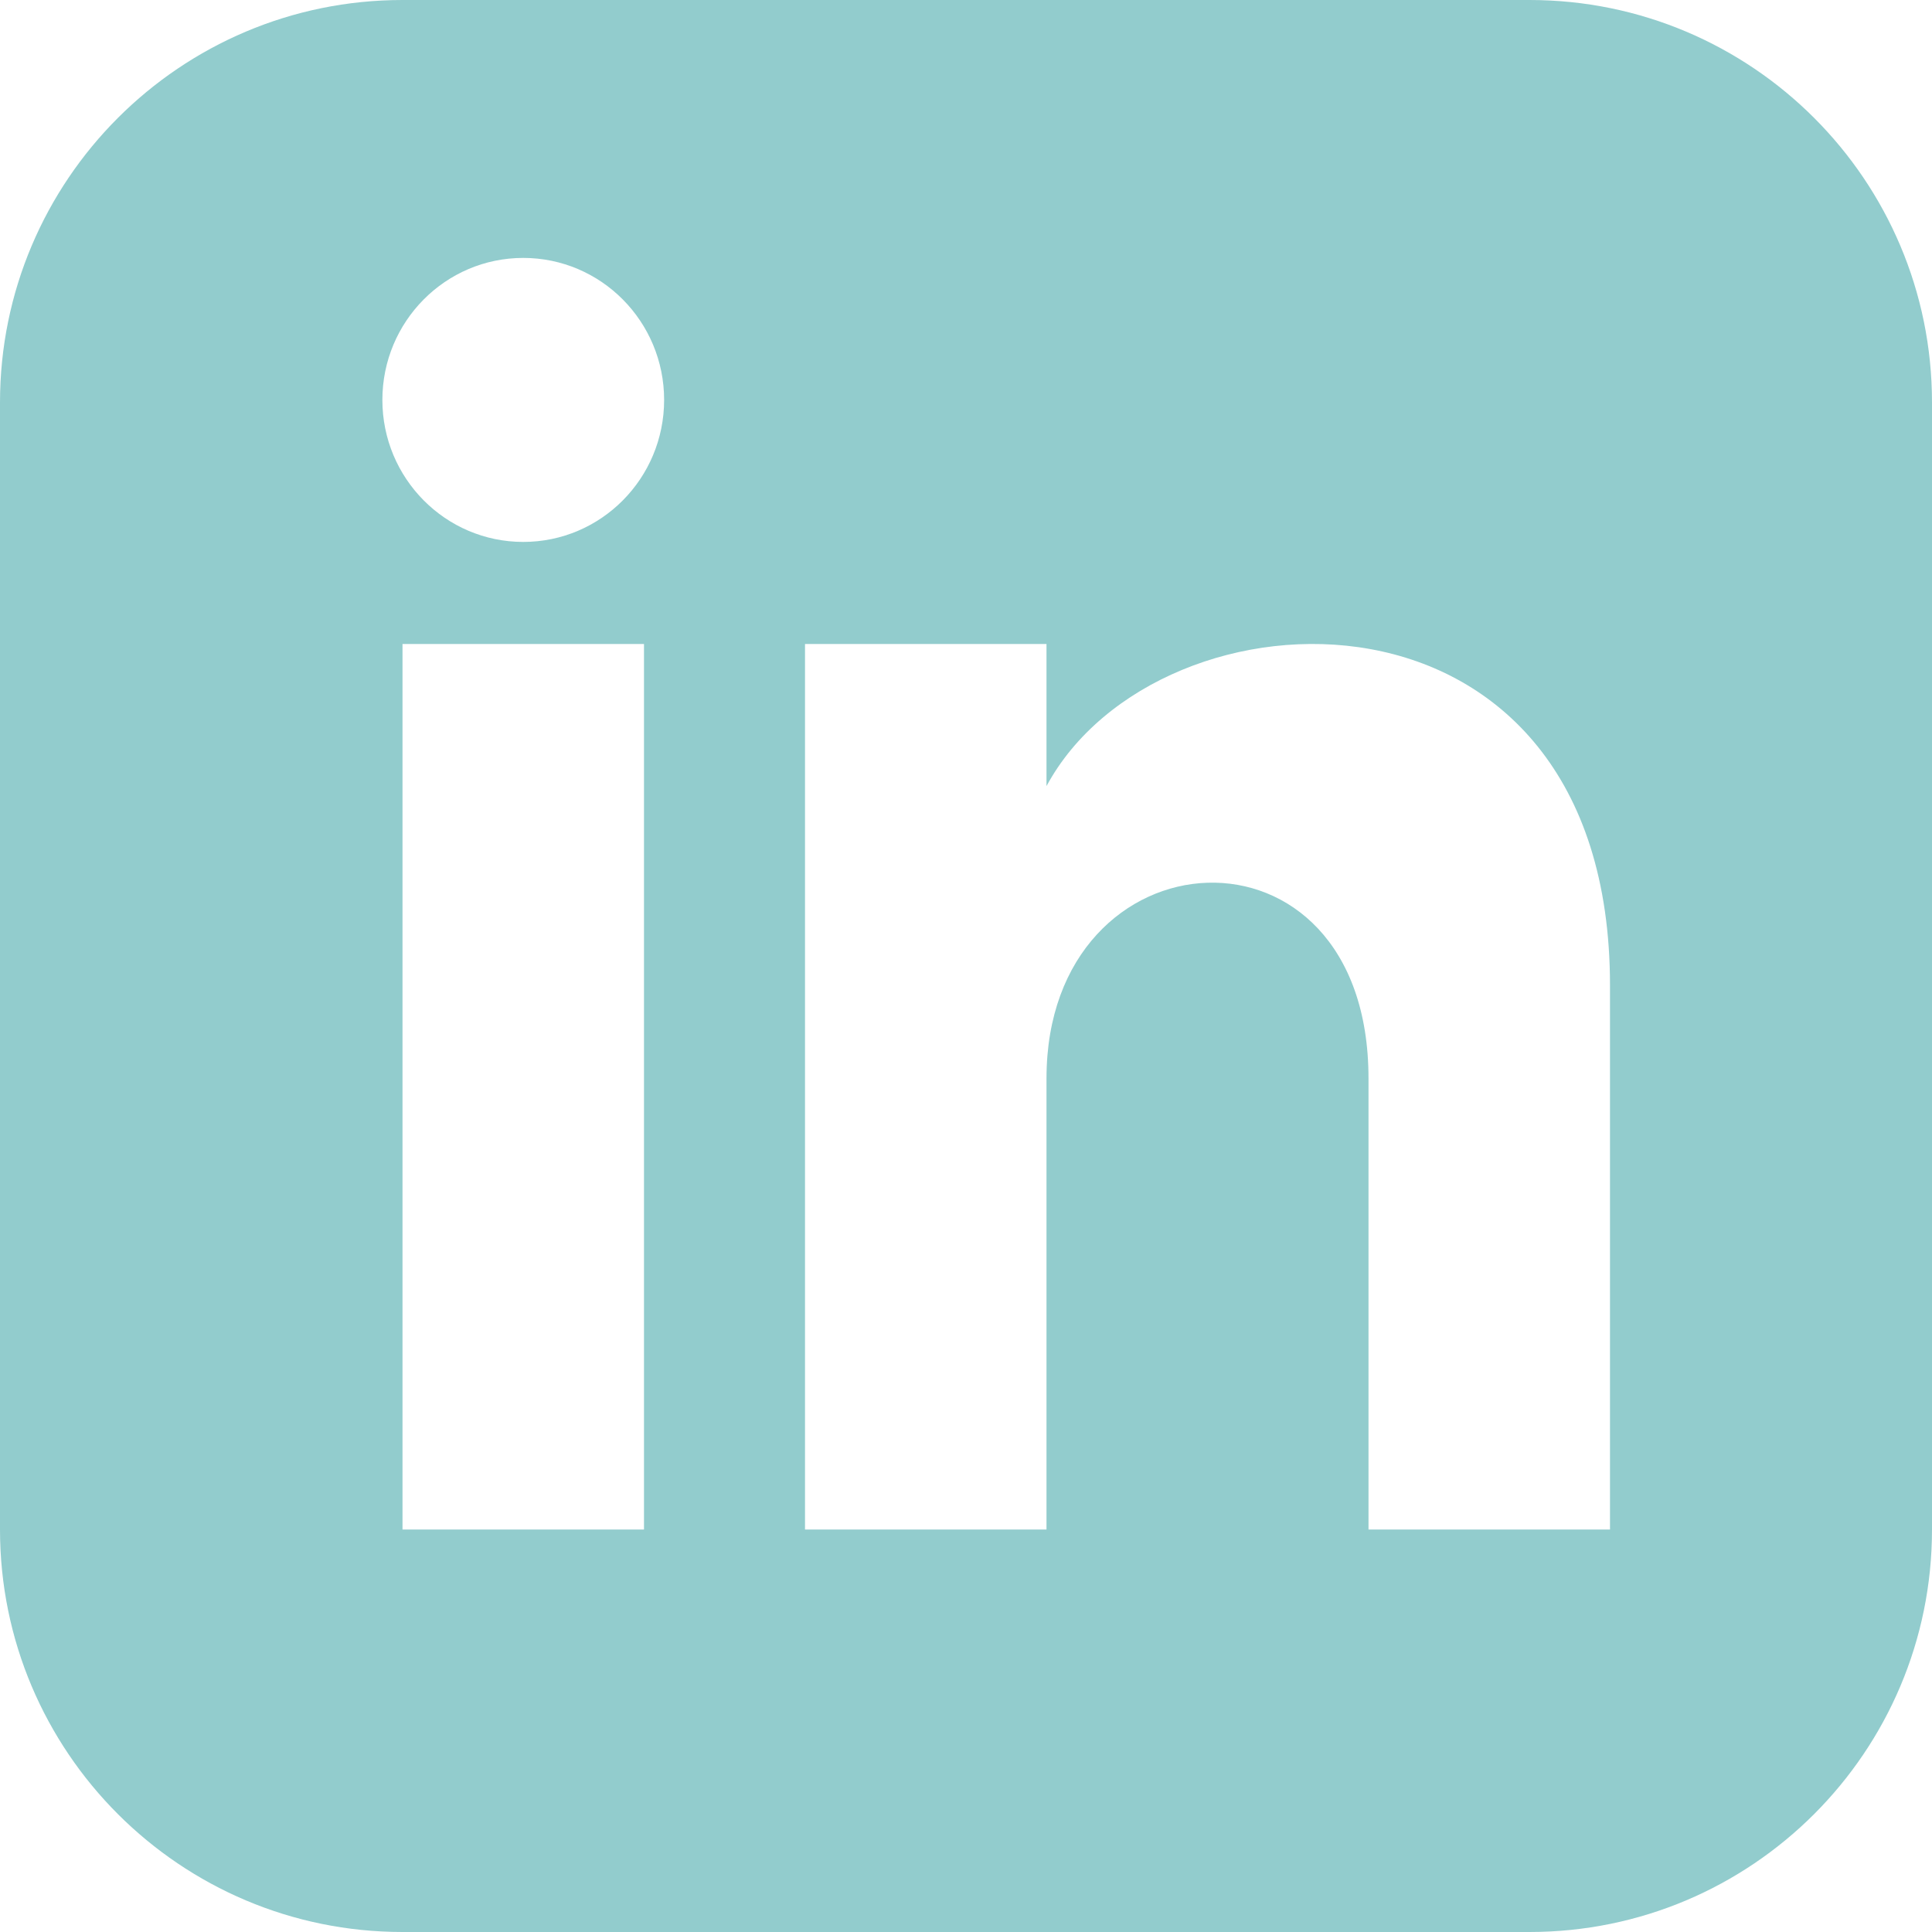
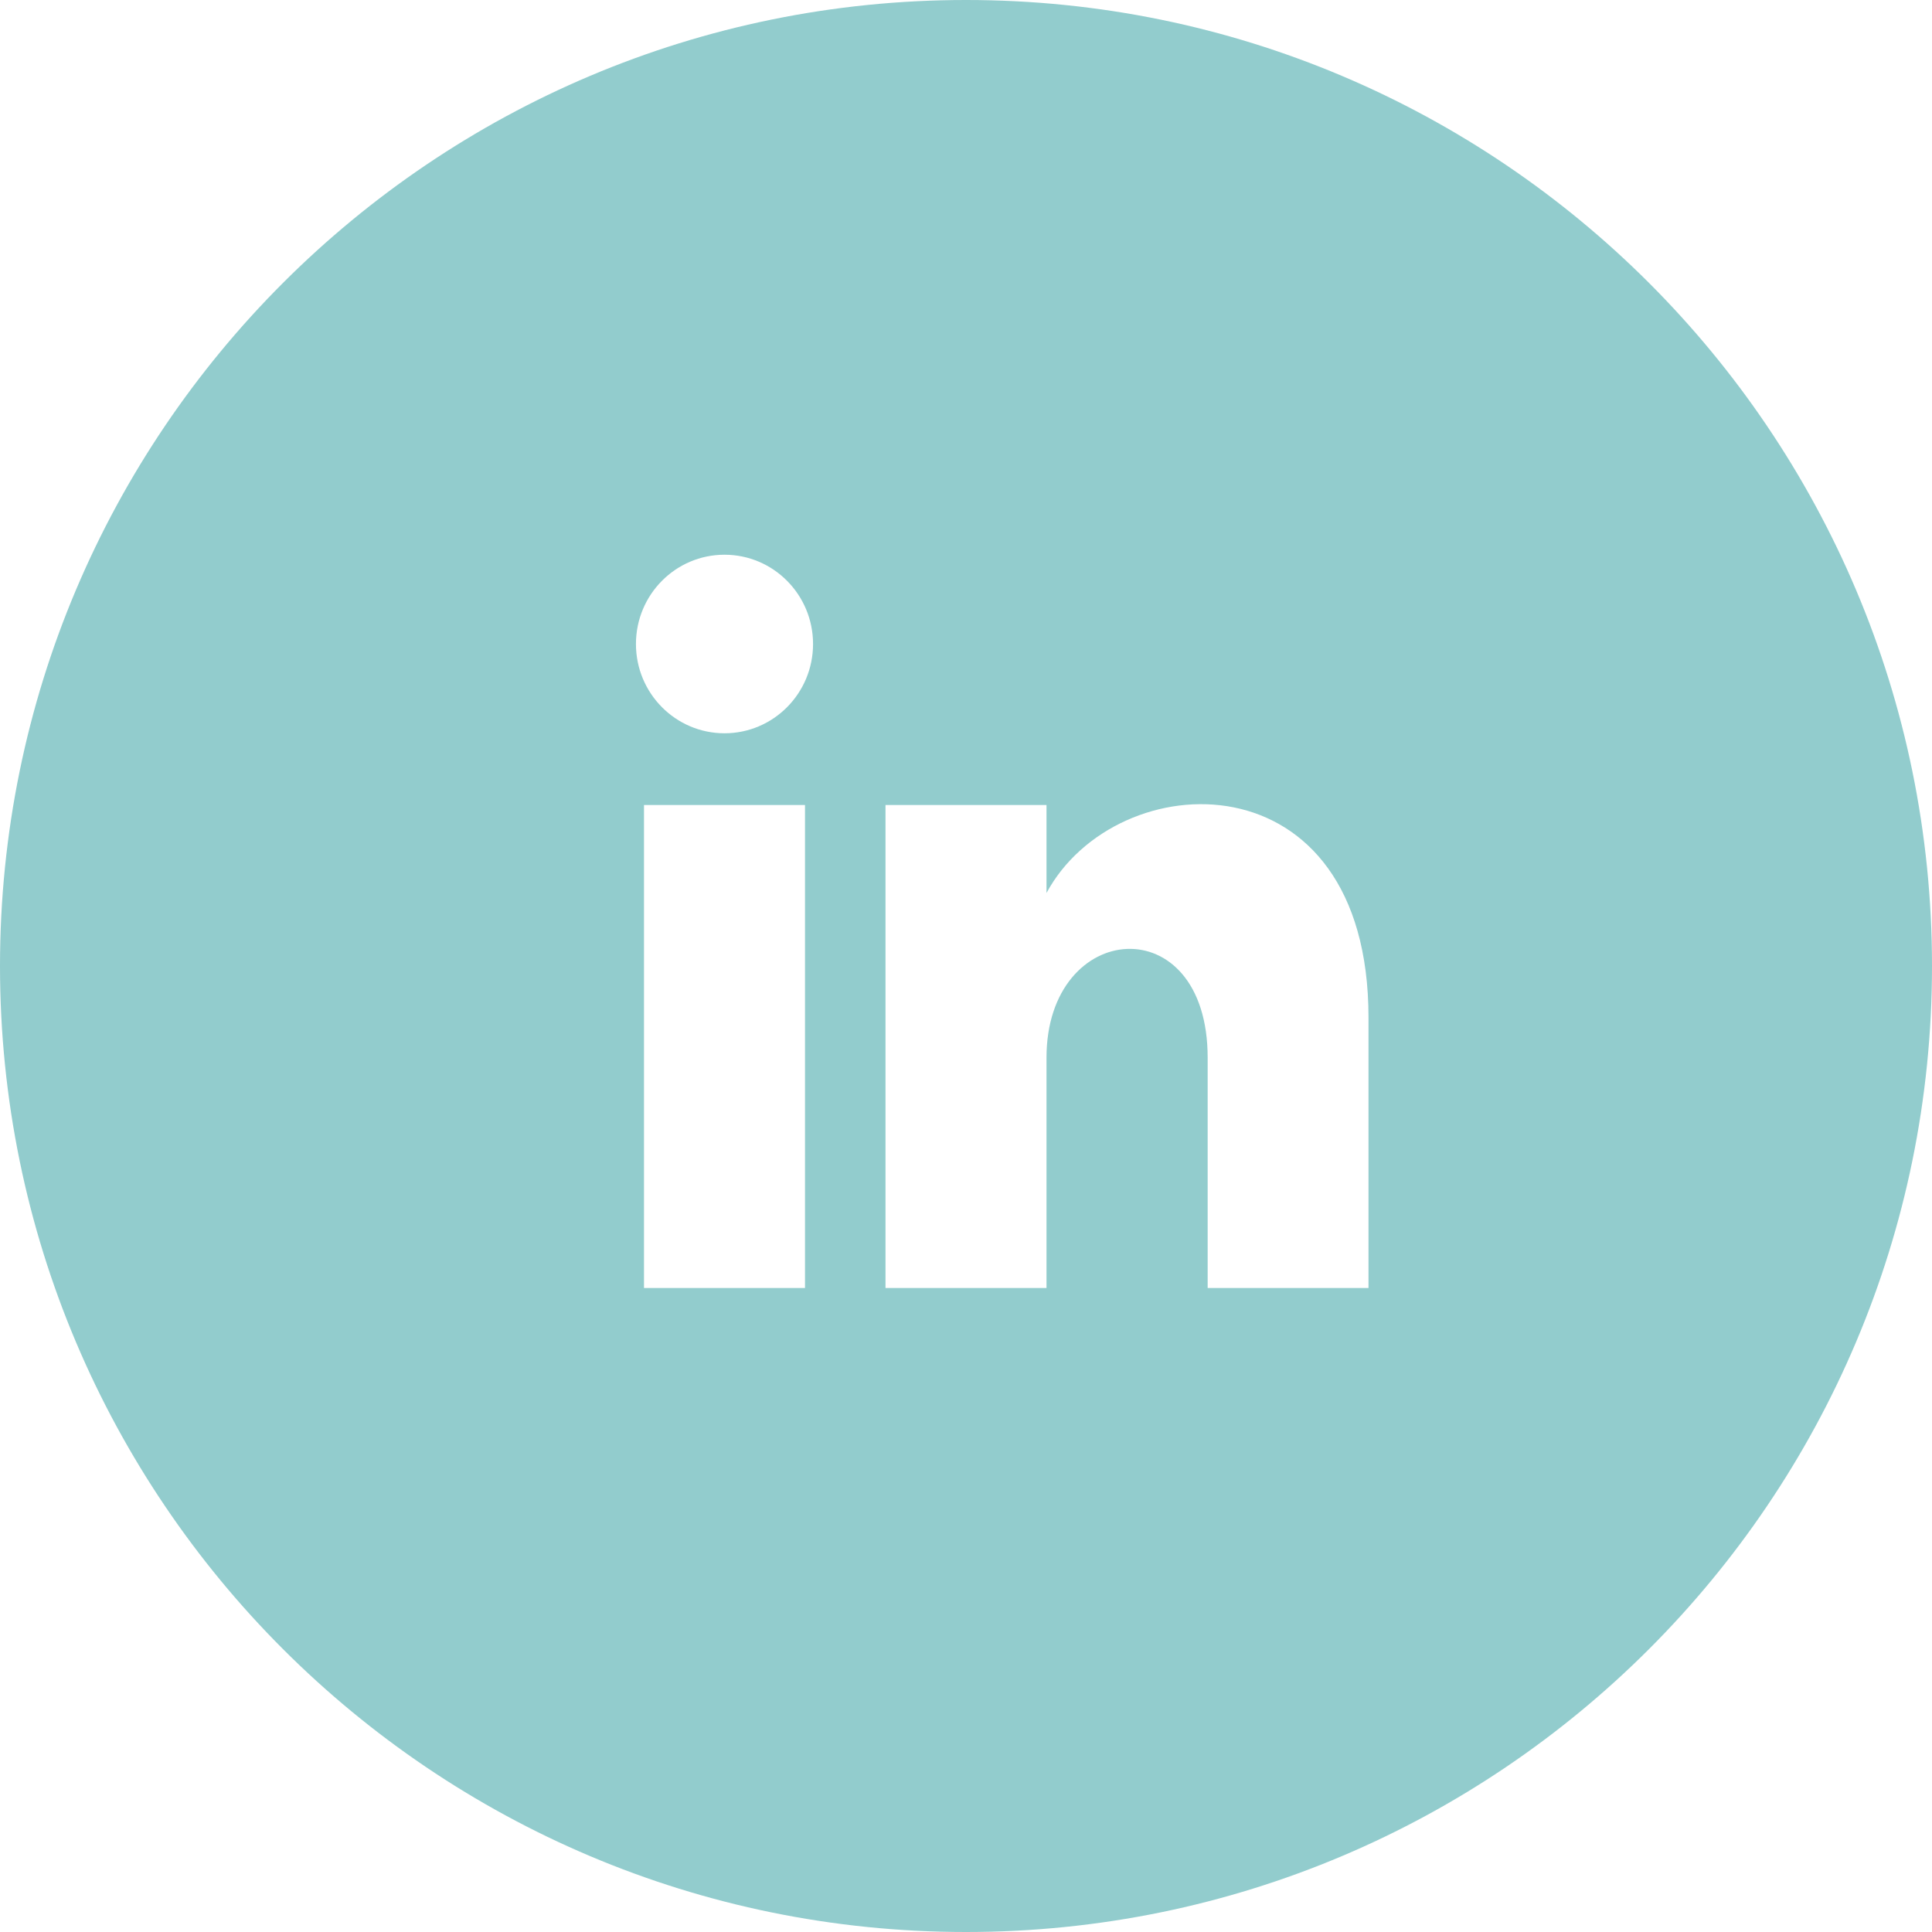
<svg xmlns="http://www.w3.org/2000/svg" width="24" height="24" viewBox="0 0 24 24">
-   <path fill="#92cccd" d="M19 0h-14c-2.761 0-5 2.239-5 5v14c0 2.761 2.239 5 5 5h14c2.762 0 5-2.239 5-5v-14c0-2.761-2.238-5-5-5zm-11 19h-3v-11h3v11zm-1.5-12.268c-.966 0-1.75-.79-1.75-1.764s.784-1.764 1.75-1.764 1.75.79 1.75 1.764-.783 1.764-1.75 1.764zm13.5 12.268h-3v-5.604c0-3.368-4-3.113-4 0v5.604h-3v-11h3v1.765c1.396-2.586 7-2.777 7 2.476v6.759z" />
+   <path fill="#92cccd" d="M12 0c-6.627 0-12 5.373-12 12s5.373 12 12 12 12-5.373 12-12-5.373-12-12-12zm-2 16h-2v-6h2v6zm-1-6.891c-.607 0-1.1-.496-1.1-1.109 0-.612.492-1.109 1.1-1.109s1.1.497 1.1 1.109c0 .613-.493 1.109-1.1 1.109zm8 6.891h-1.998v-2.861c0-1.881-2.002-1.722-2.002 0v2.861h-2v-6h2v1.093c.872-1.616 4-1.736 4 1.548v3.359z" />
</svg>
